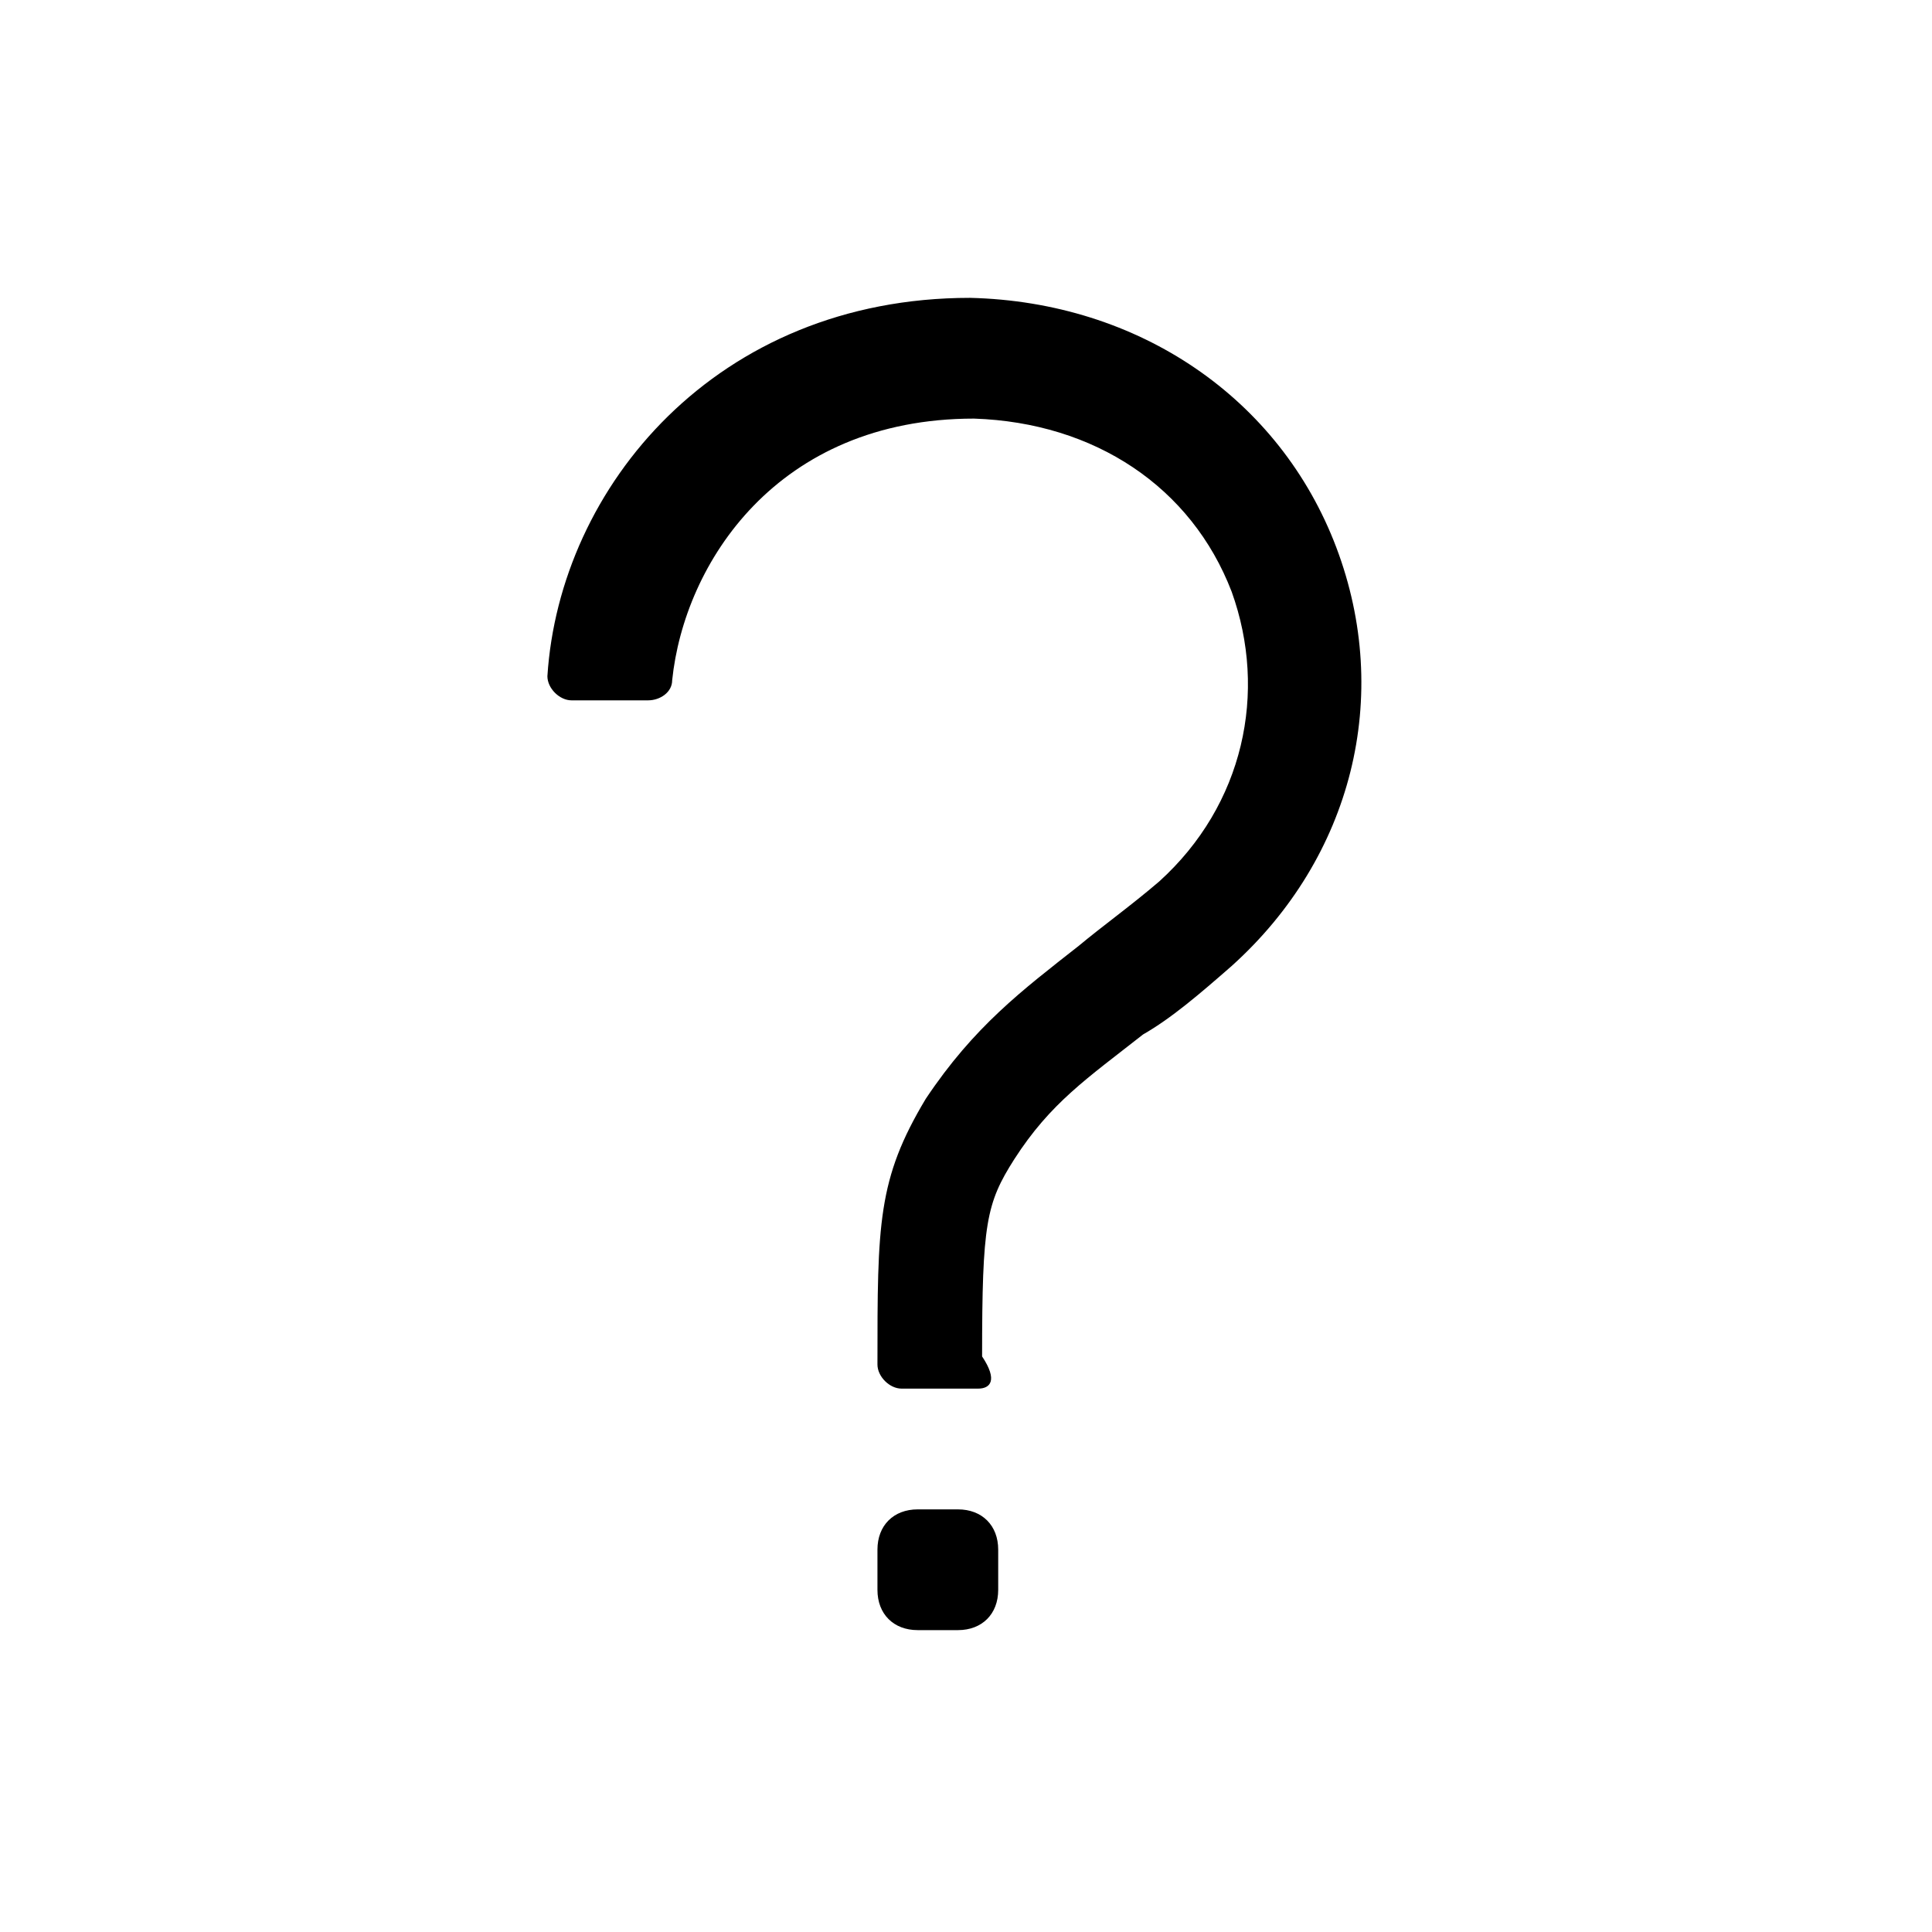
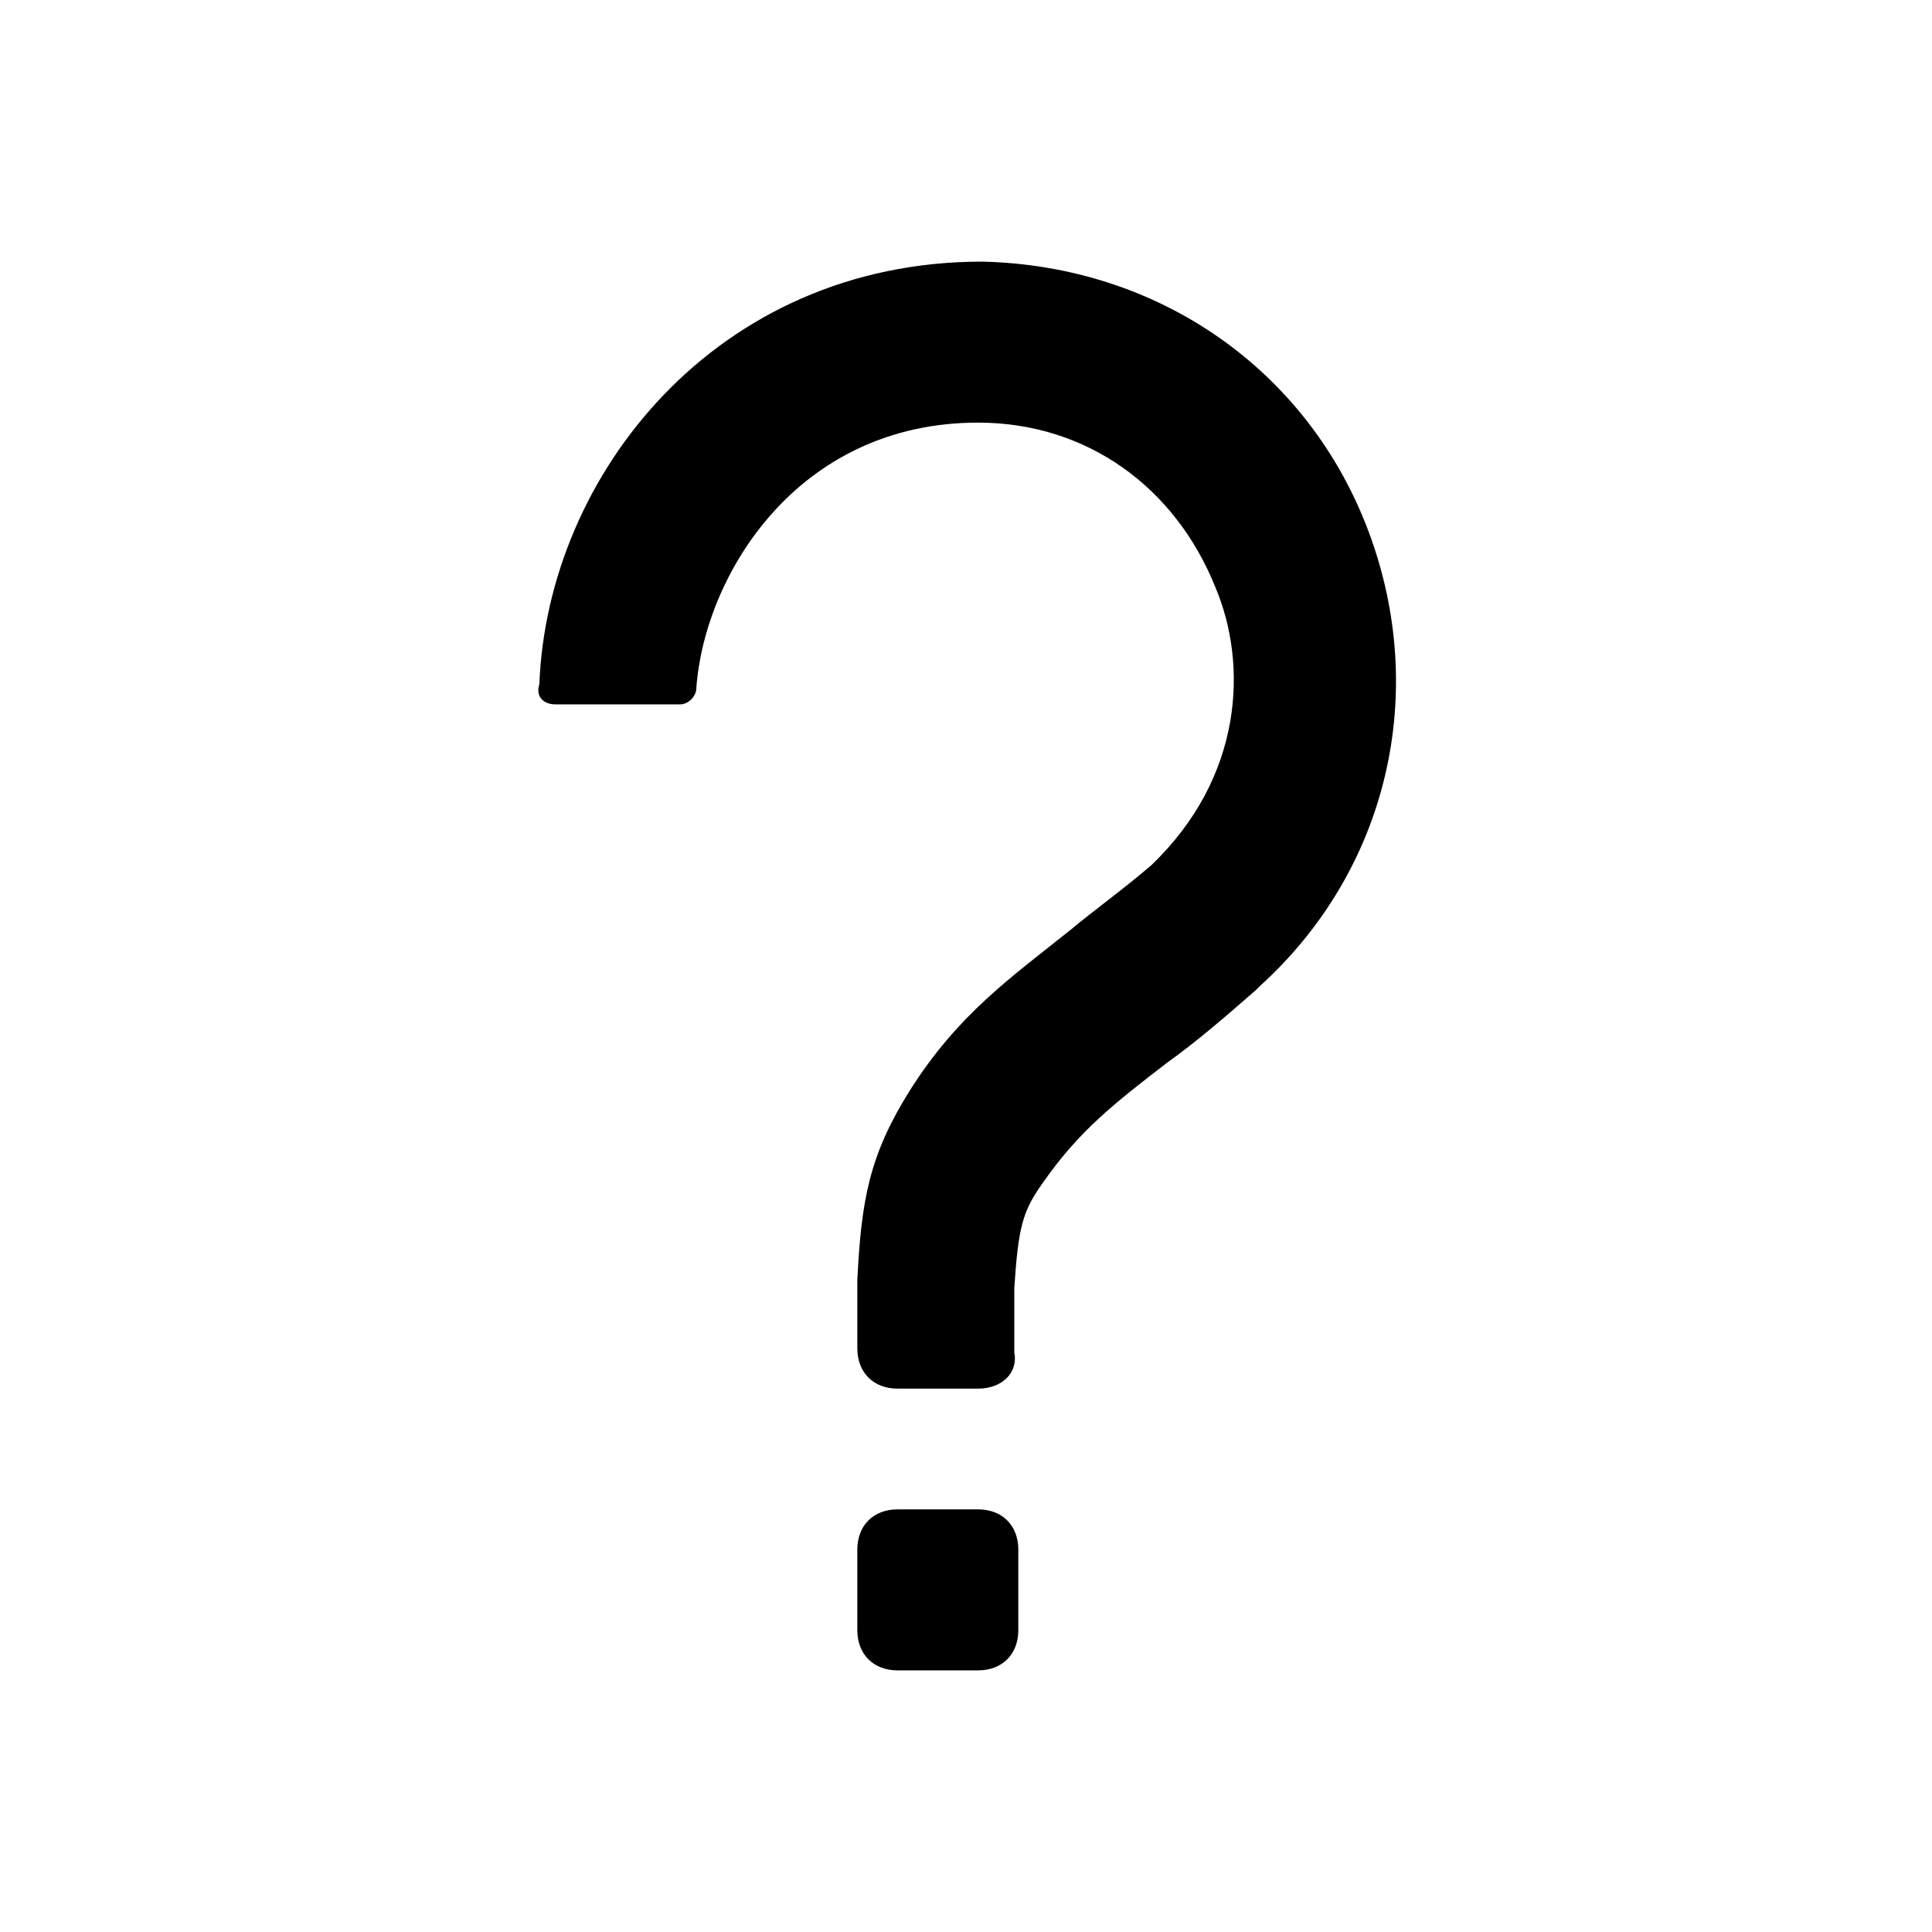
- <svg xmlns="http://www.w3.org/2000/svg" id="Layer_1" viewBox="0 0 48 48">
-   <style>.st0{fill:none;stroke:#df3e00;stroke-width:6.2500e-2;stroke-miterlimit:10}</style>
-   <path d="M23.8 40.5h-1c-.6 0-1-.4-1-1v-1c0-.6.4-1 1-1h1c.6 0 1 .4 1 1v1c0 .6-.4 1-1 1zm.5-6h-1.9c-.3 0-.6-.3-.6-.6 0-3.5 0-4.6 1.2-6.6 1.2-1.8 2.4-2.7 3.8-3.8.6-.5 1.3-1 2-1.6 2.1-1.9 2.7-4.7 1.8-7.2-1-2.6-3.4-4.2-6.4-4.3-4.9 0-7.2 3.6-7.5 6.5 0 .3-.3.5-.6.5h-1.9c-.3 0-.6-.3-.6-.6.3-4.7 4.2-9.4 10.5-9.4 4.2.1 7.7 2.5 9.1 6.2 1.4 3.7.4 7.7-2.6 10.4-.8.7-1.5 1.3-2.2 1.7-1.4 1.1-2.3 1.7-3.2 3.1-.7 1.1-.8 1.6-.8 4.9.4.6.2.8-.1.8z" />
+ <svg xmlns="http://www.w3.org/2000/svg" viewBox="0 0 48 48">
+   <path d="M24.3 41.5h-2c-.6 0-1-.4-1-1v-2c0-.6.4-1 1-1h2c.6 0 1 .4 1 1v2c0 .6-.4 1-1 1zm0-7h-2c-.6 0-1-.4-1-1v-1.7c.1-2 .3-3.1 1.3-4.7 1.2-1.9 2.5-2.8 4-4 .6-.5 1.3-1 2-1.6 2.3-2.2 2.4-5 1.6-6.9-1-2.5-3.2-4.1-5.9-4.1-4.5 0-6.8 3.8-7 6.6 0 .2-.2.4-.4.4h-3.1c-.3 0-.5-.2-.4-.5.2-5.2 4.4-10.5 11-10.5 4.4.1 8.1 2.7 9.6 6.7s.5 8.4-2.7 11.3l-.1.1c-.8.7-1.5 1.3-2.2 1.8-1.3 1-2.2 1.7-3.1 3-.5.7-.6 1.1-.7 2.6v1.6c.1.5-.3.9-.9.9z" />
</svg>
